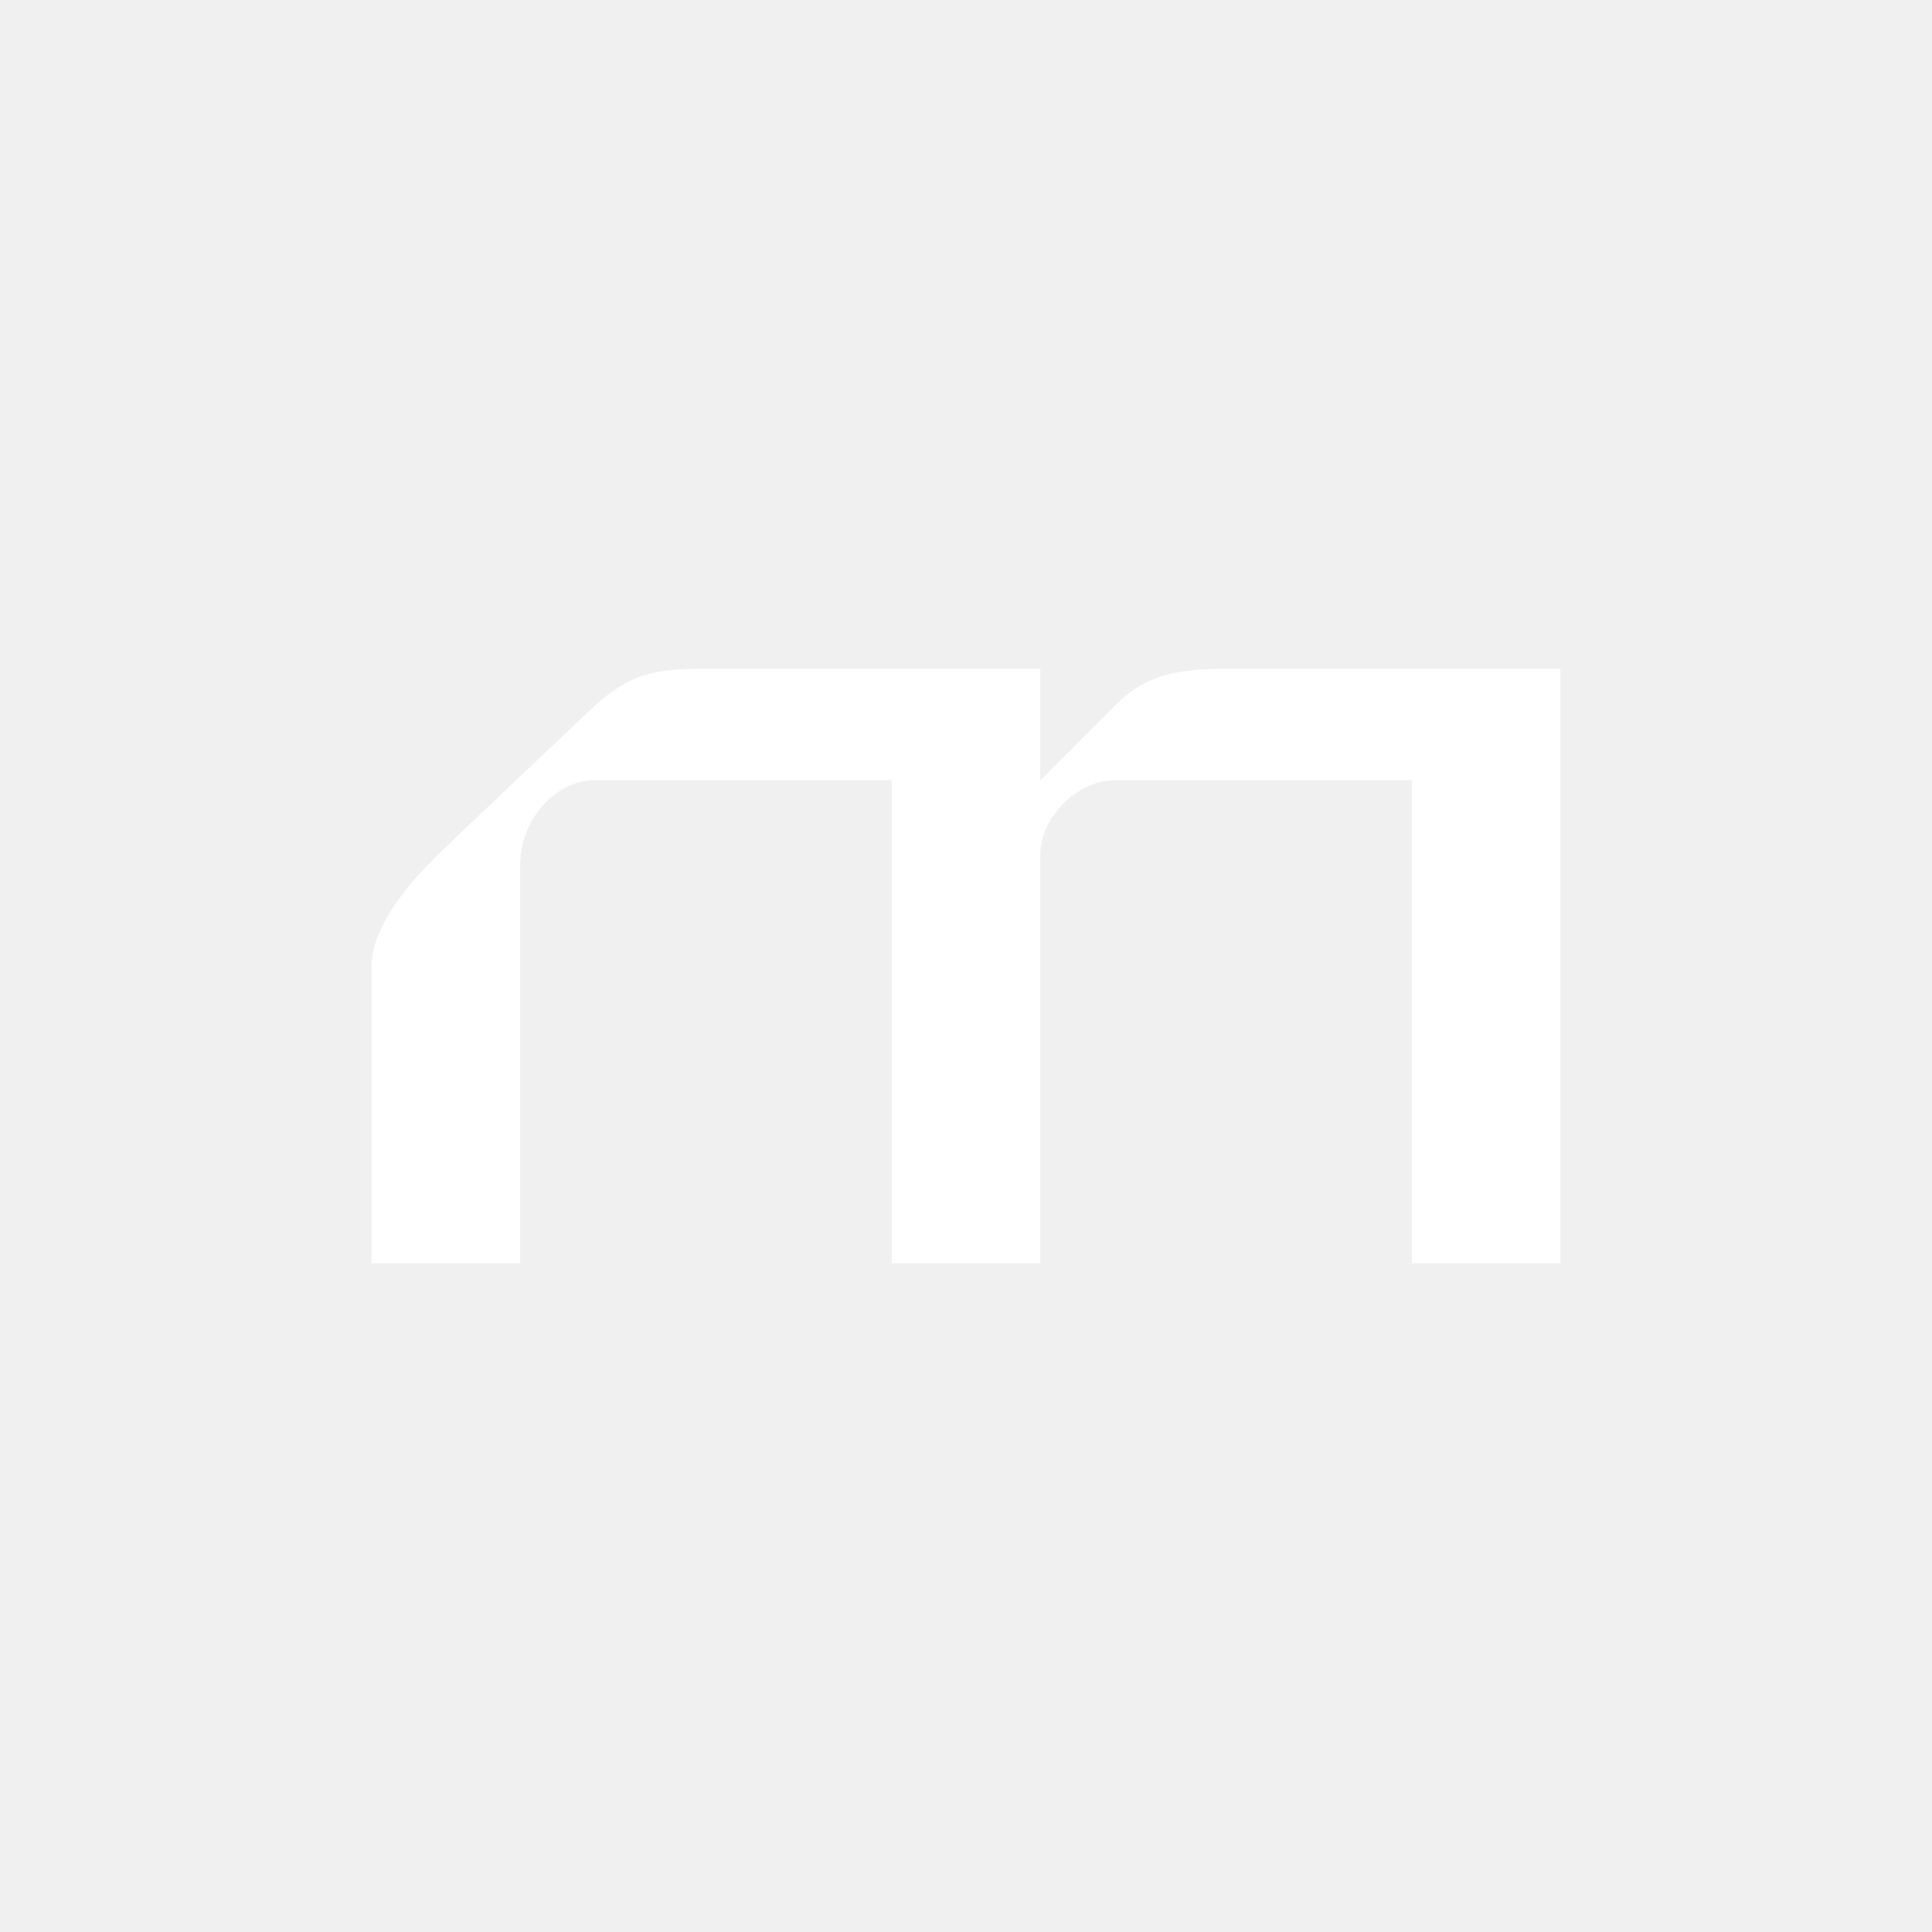
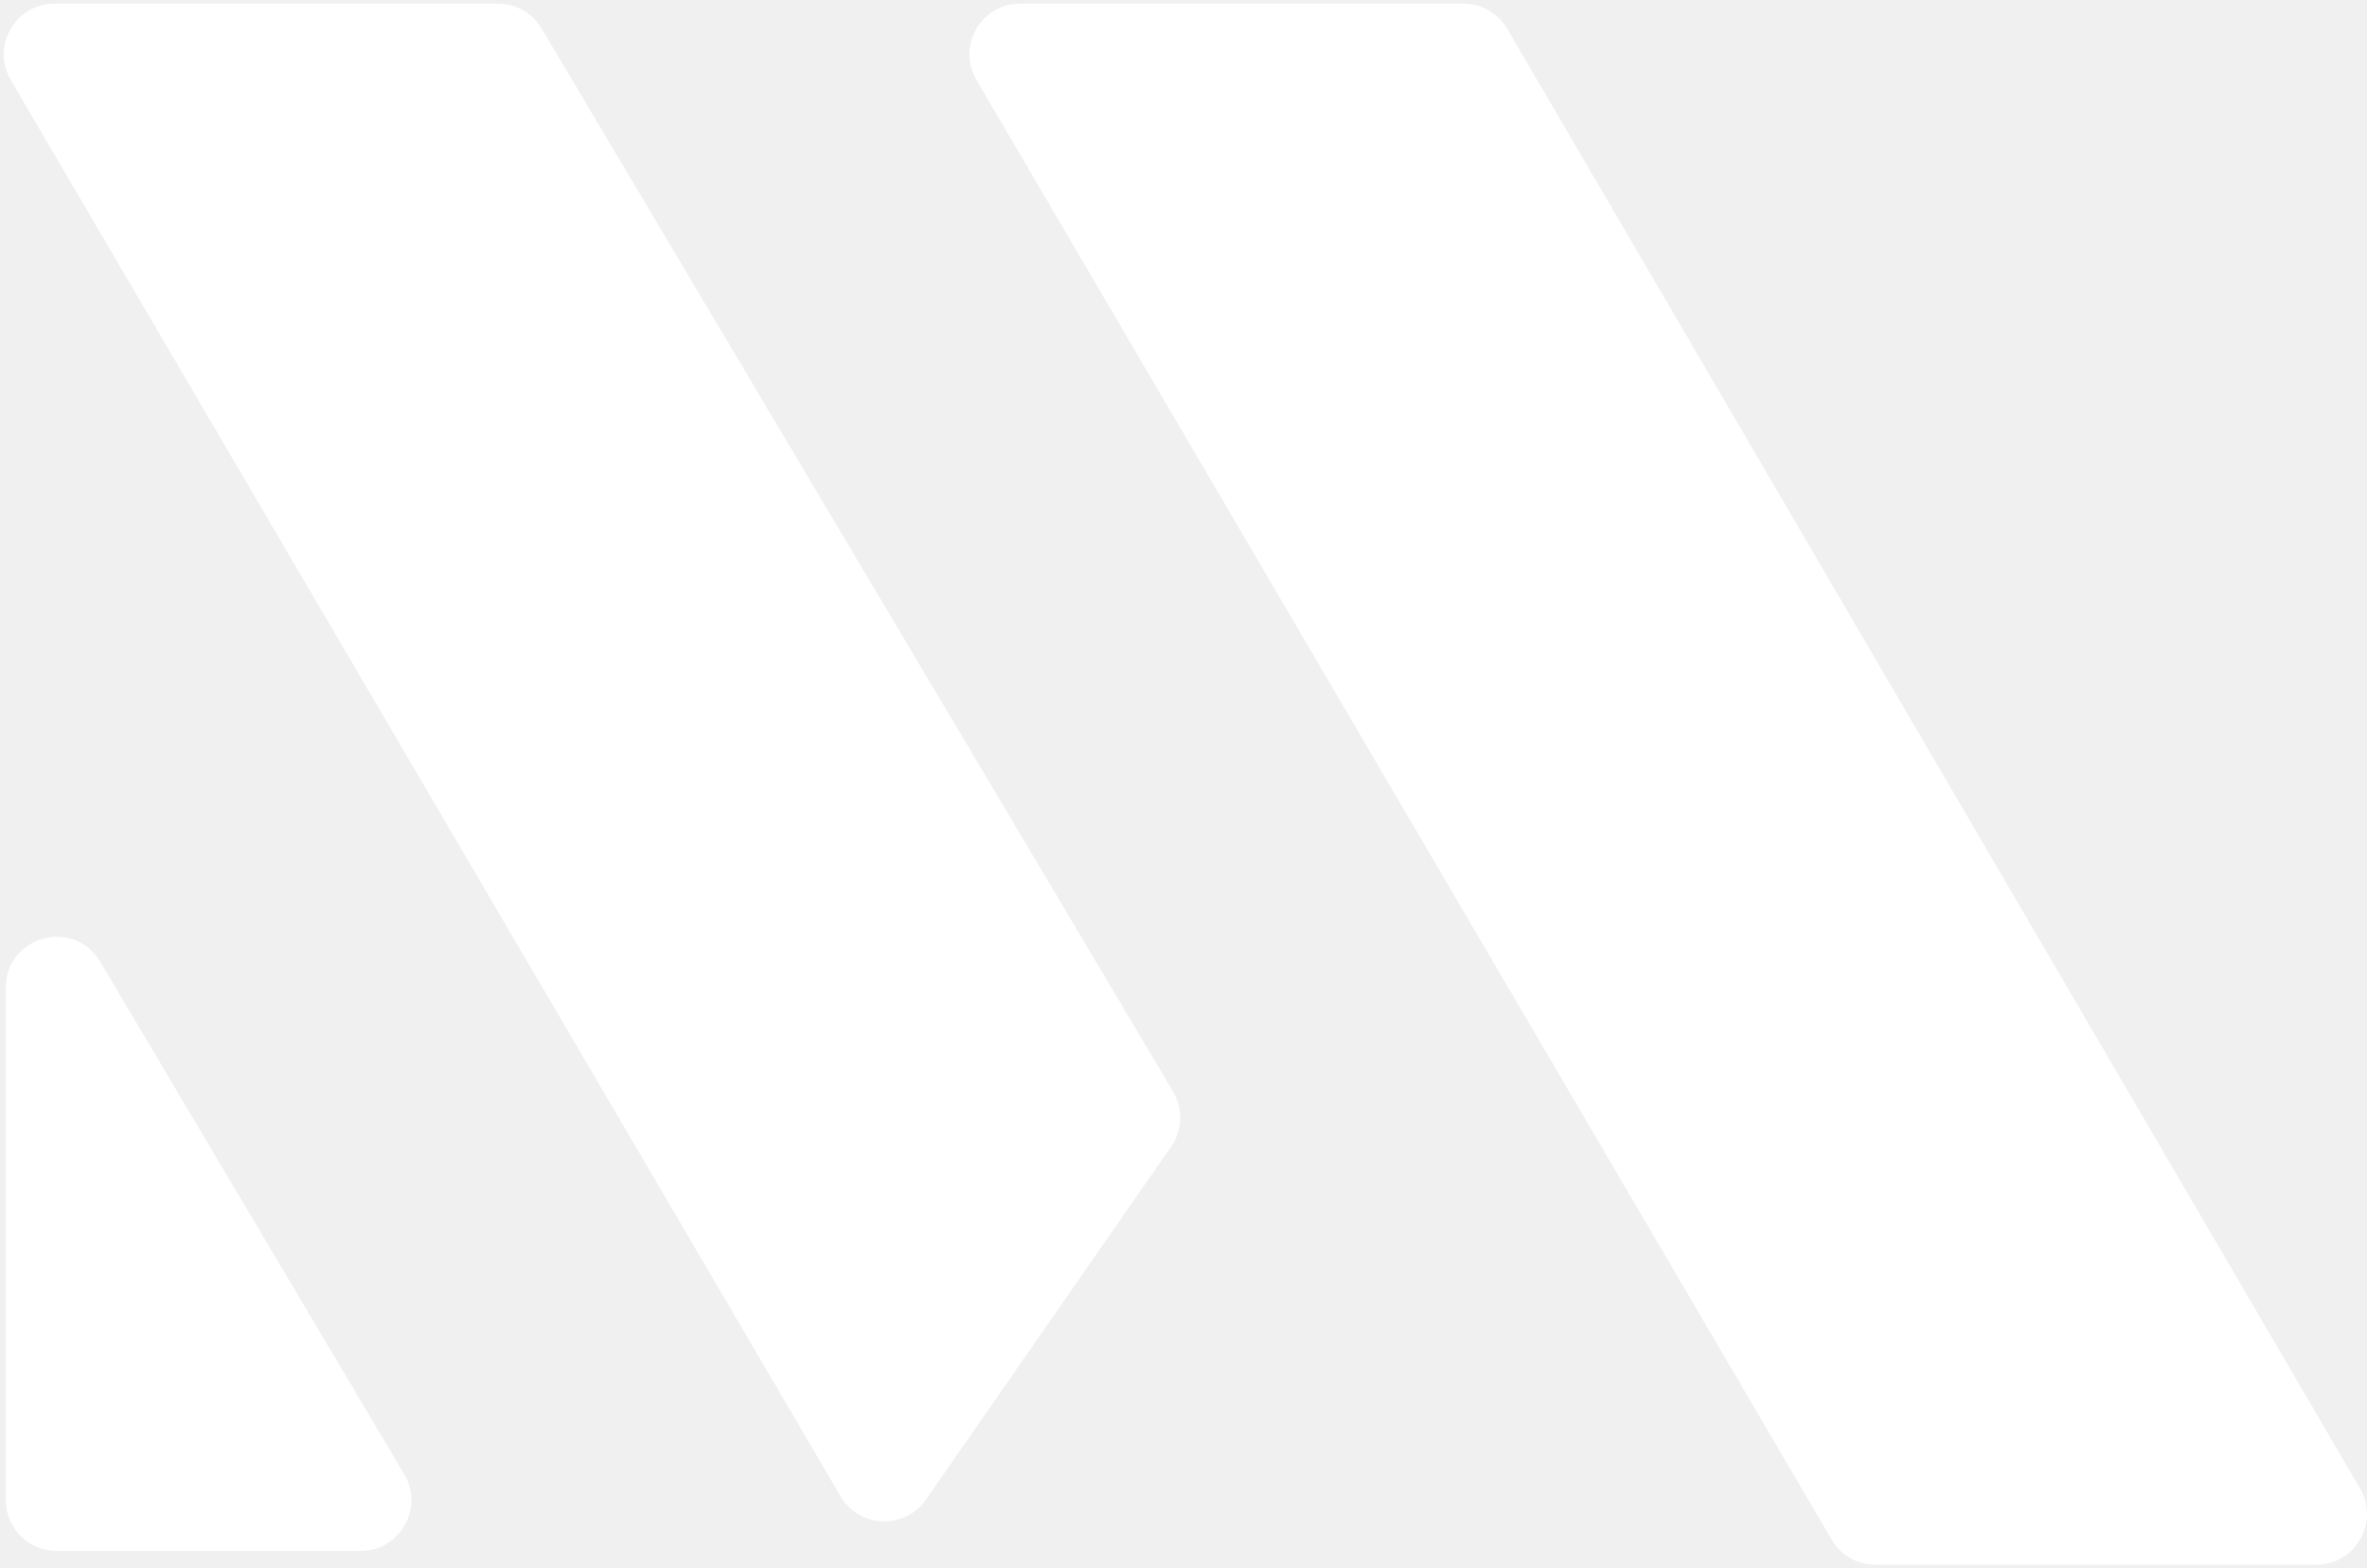
- <svg xmlns="http://www.w3.org/2000/svg" width="260" height="260" viewBox="0 0 260 260" fill="none">
-   <path d="M210 90H165.852C158.889 90 154.444 90.501 150 95L140 105V90H94.741C87.778 90 84.741 90.801 80 95C80 95 61 113 60 114C59 115 50 123 50 130V170H70V116.5C70 110 75 105 80 105H120V170H140V115C140 110 145 105 150 105H190V170H210V90Z" fill="white" />
+ <svg xmlns="http://www.w3.org/2000/svg" width="222" height="147" viewBox="0 0 222 147" fill="none">
+   <path d="M221.343 139.591C223.196 142.763 220.909 146.749 217.235 146.749H175.899C174.21 146.749 172.648 145.854 171.794 144.396L91.583 7.503C89.724 4.331 92.012 0.34 95.688 0.34H137.255C138.946 0.34 140.51 1.237 141.363 2.698L221.343 139.591Z" fill="white" />
+   <path d="M110.03 102.38C110.982 103.983 110.91 105.994 109.847 107.525L86.846 140.634C84.863 143.487 80.59 143.323 78.833 140.325L1.008 7.503C-0.85 4.331 1.437 0.34 5.113 0.34H46.703C48.382 0.34 49.936 1.224 50.794 2.668L110.03 102.38Z" fill="white" />
+   <path d="M37.915 138.268C39.796 141.44 37.51 145.453 33.823 145.453H5.304C2.677 145.453 0.546 143.323 0.546 140.696V92.621C0.546 87.783 6.928 86.033 9.396 90.194L37.915 138.268Z" fill="white" />
</svg>
